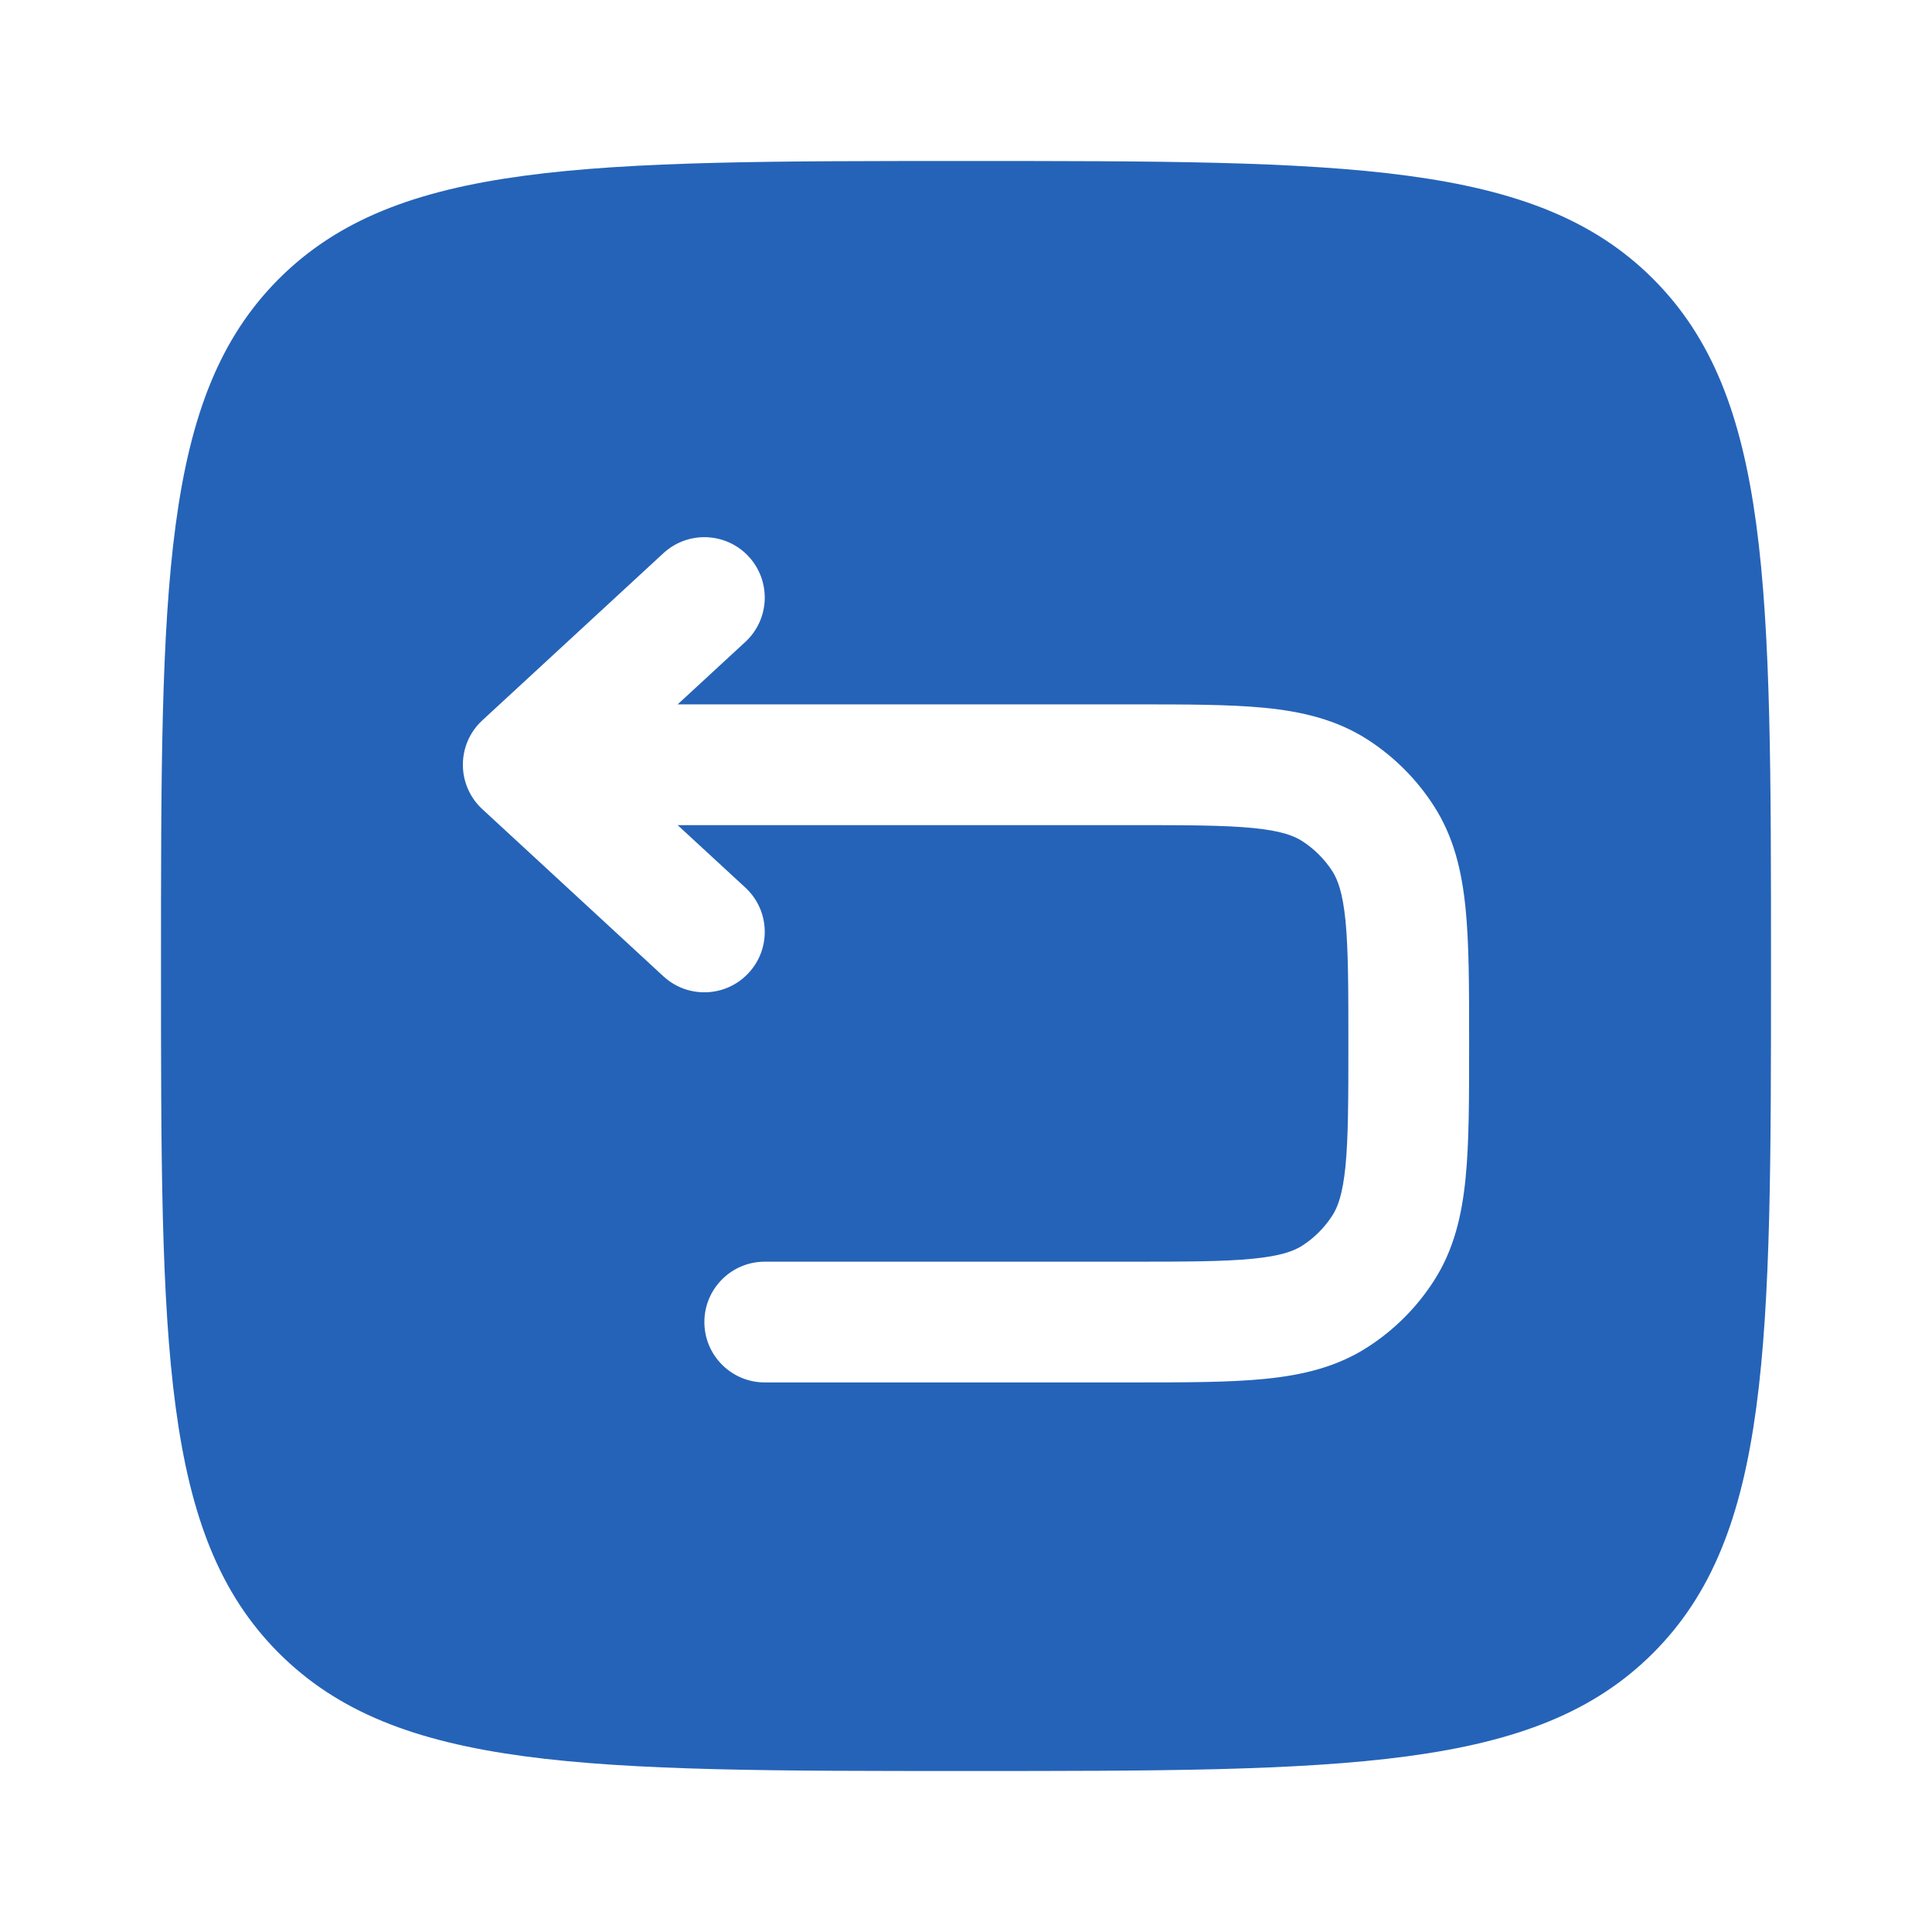
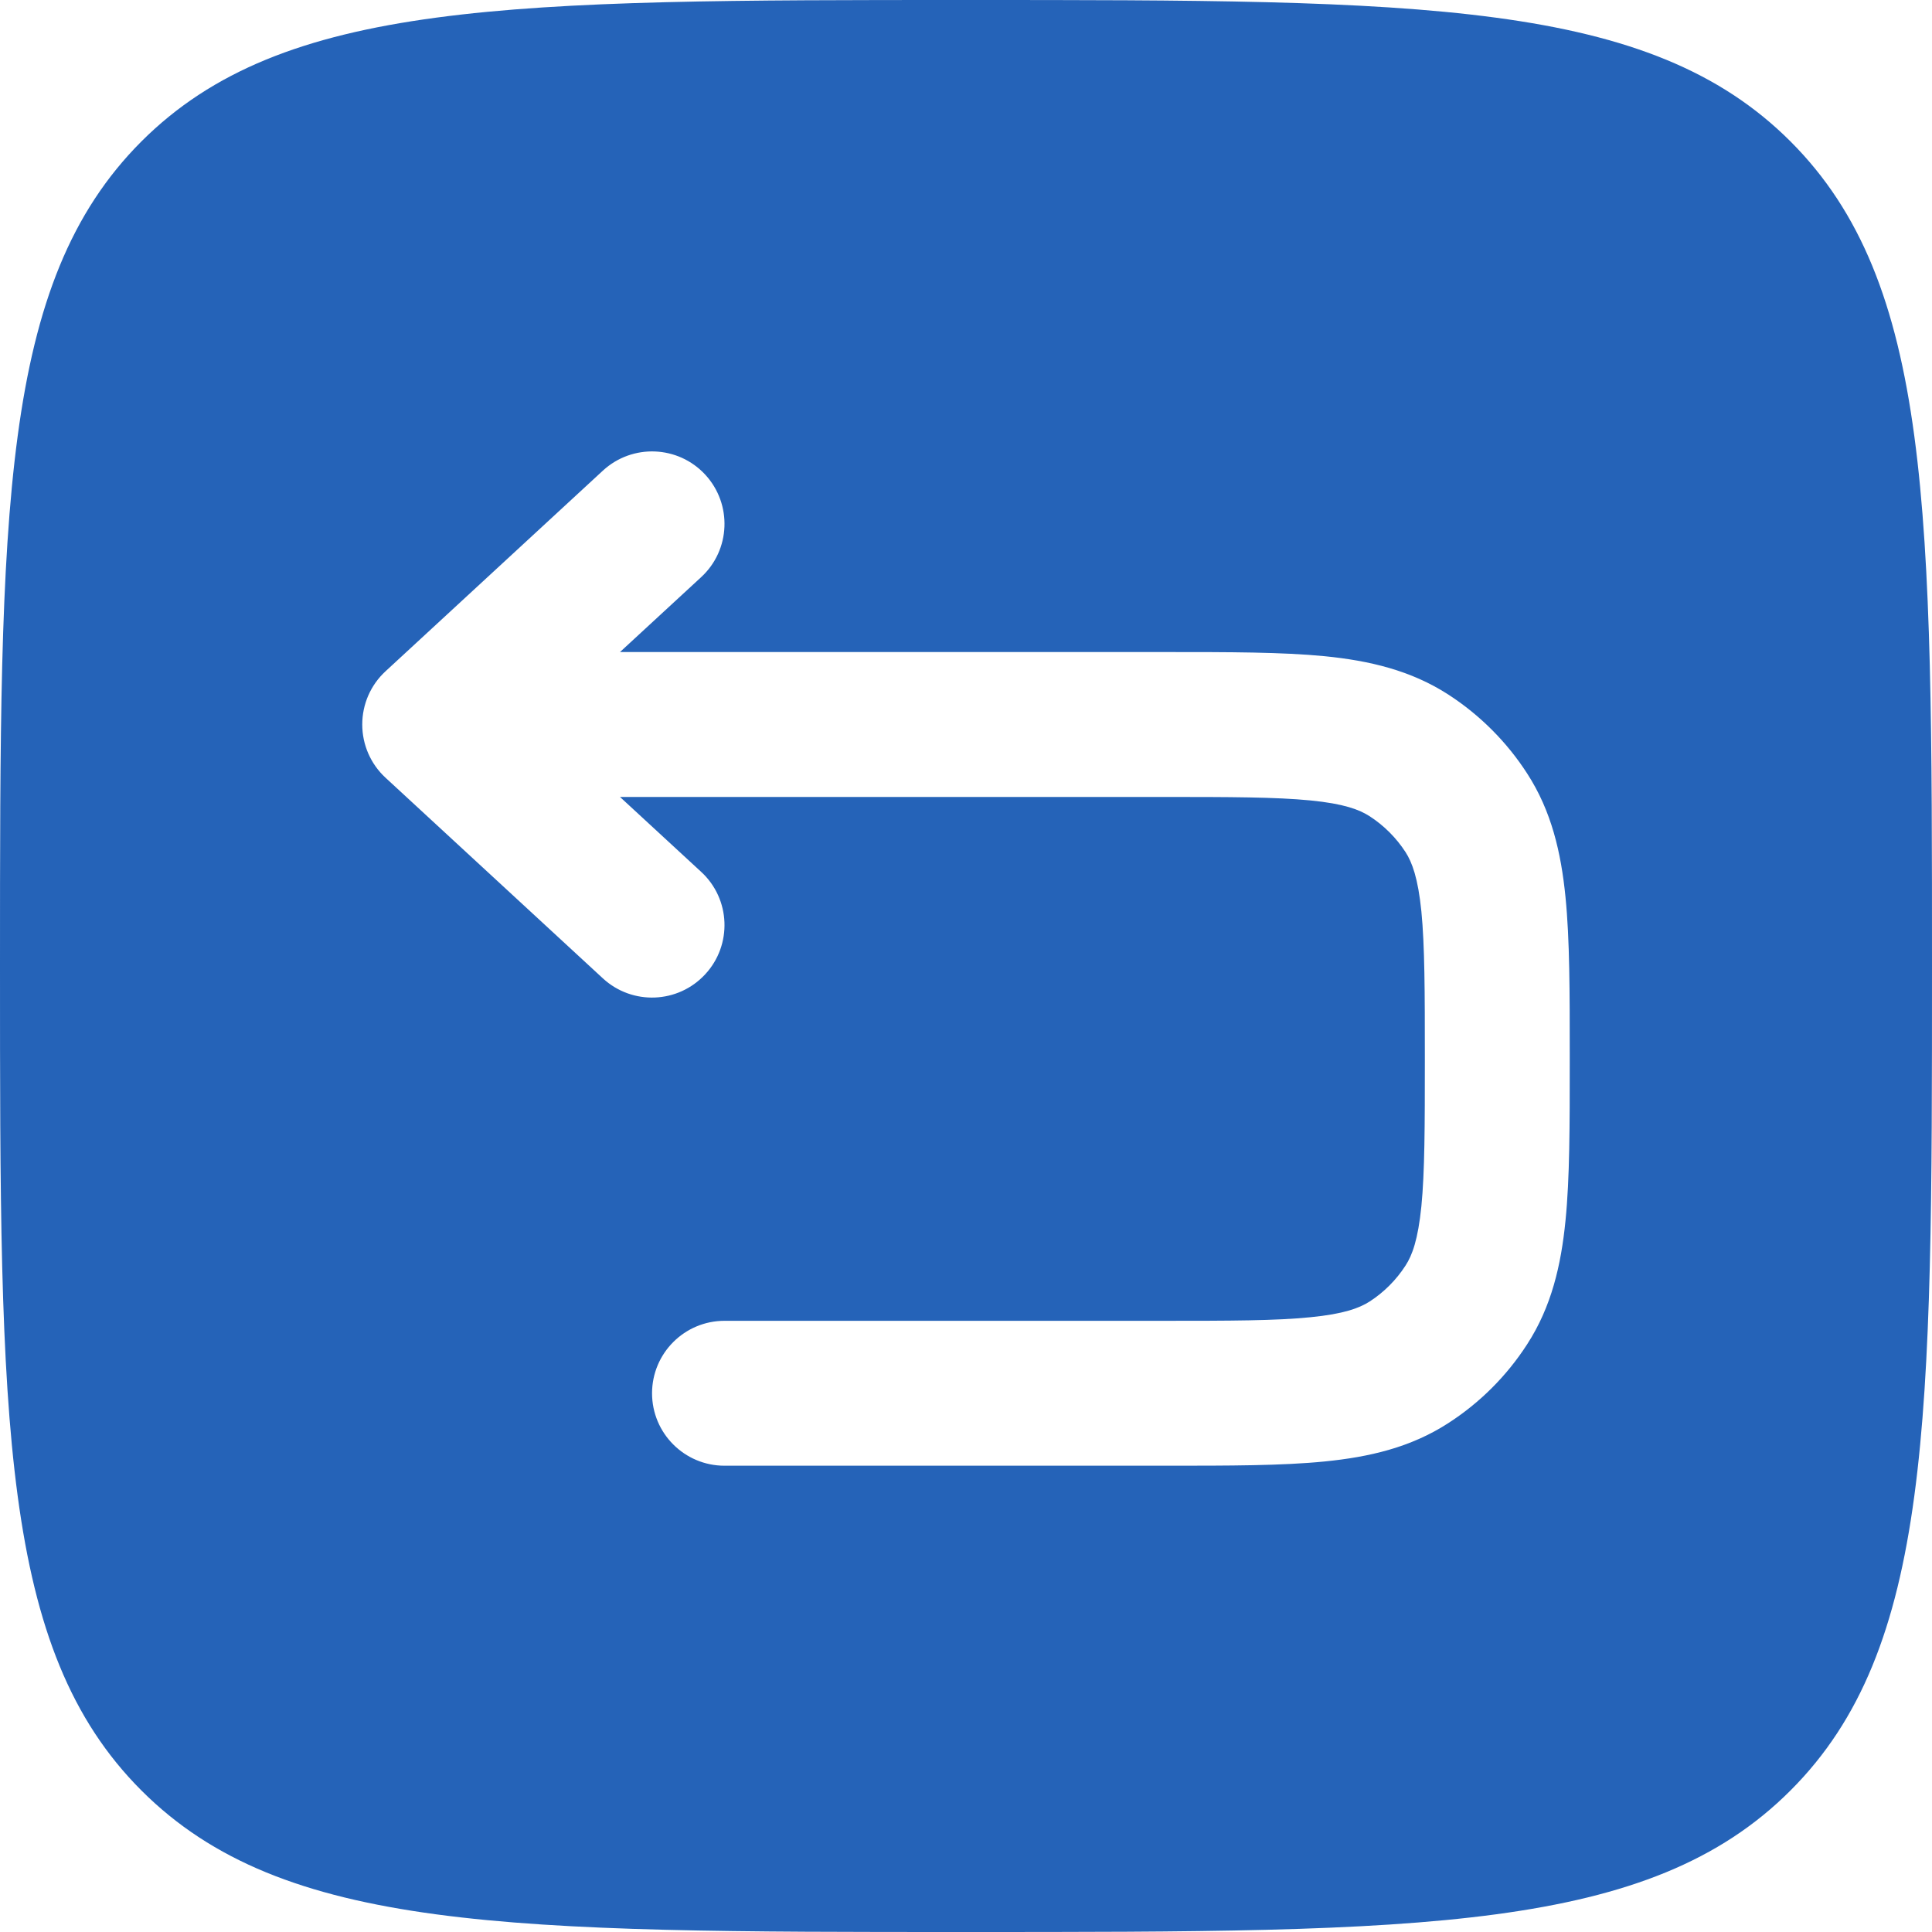
- <svg xmlns="http://www.w3.org/2000/svg" width="800px" height="800px" viewBox="0 0 24 24">
+ <svg xmlns="http://www.w3.org/2000/svg" width="800px" height="800px" viewBox="2 2 20 20">
  <path fill-rule="evenodd" clip-rule="evenodd" fill="#2563b8" d="M3.464 3.464C2 4.929 2 7.286 2 12C2 16.714 2 19.071 3.464 20.535C4.929 22 7.286 22 12 22C16.714 22 19.071 22 20.535 20.535C22 19.071 22 16.714 22 12C22 7.286 22 4.929 20.535 3.464C19.071 2 16.714 2 12 2C7.286 2 4.929 2 3.464 3.464ZM9.259 7.974C9.563 7.693 9.582 7.219 9.301 6.914C9.02 6.61 8.546 6.591 8.241 6.872L5.991 8.949C5.837 9.091 5.75 9.29 5.75 9.5C5.75 9.709 5.837 9.909 5.991 10.051L8.241 12.128C8.546 12.409 9.02 12.39 9.301 12.085C9.582 11.781 9.563 11.306 9.259 11.026L8.418 10.25H14.039C14.738 10.25 15.207 10.251 15.565 10.286C15.912 10.32 16.072 10.381 16.179 10.45C16.327 10.546 16.454 10.673 16.55 10.821C16.618 10.927 16.679 11.088 16.714 11.434C16.749 11.793 16.75 12.262 16.75 12.961C16.75 13.66 16.749 14.13 16.714 14.488C16.679 14.834 16.619 14.995 16.55 15.101C16.454 15.25 16.327 15.377 16.179 15.473C16.072 15.541 15.912 15.602 15.565 15.636C15.207 15.672 14.738 15.673 14.039 15.673H9.5C9.086 15.673 8.75 16.009 8.75 16.423C8.75 16.837 9.086 17.173 9.5 17.173H14.076C14.728 17.173 15.272 17.173 15.713 17.129C16.175 17.083 16.604 16.984 16.993 16.732C17.32 16.521 17.598 16.243 17.809 15.916C18.061 15.527 18.16 15.098 18.206 14.636C18.25 14.195 18.25 13.651 18.25 12.999V12.924C18.25 12.272 18.25 11.728 18.206 11.287C18.16 10.825 18.061 10.396 17.809 10.007C17.598 9.68 17.32 9.402 16.993 9.19C16.604 8.939 16.175 8.839 15.713 8.793C15.272 8.75 14.728 8.75 14.076 8.75L8.418 8.75L9.259 7.974Z" />
</svg>
